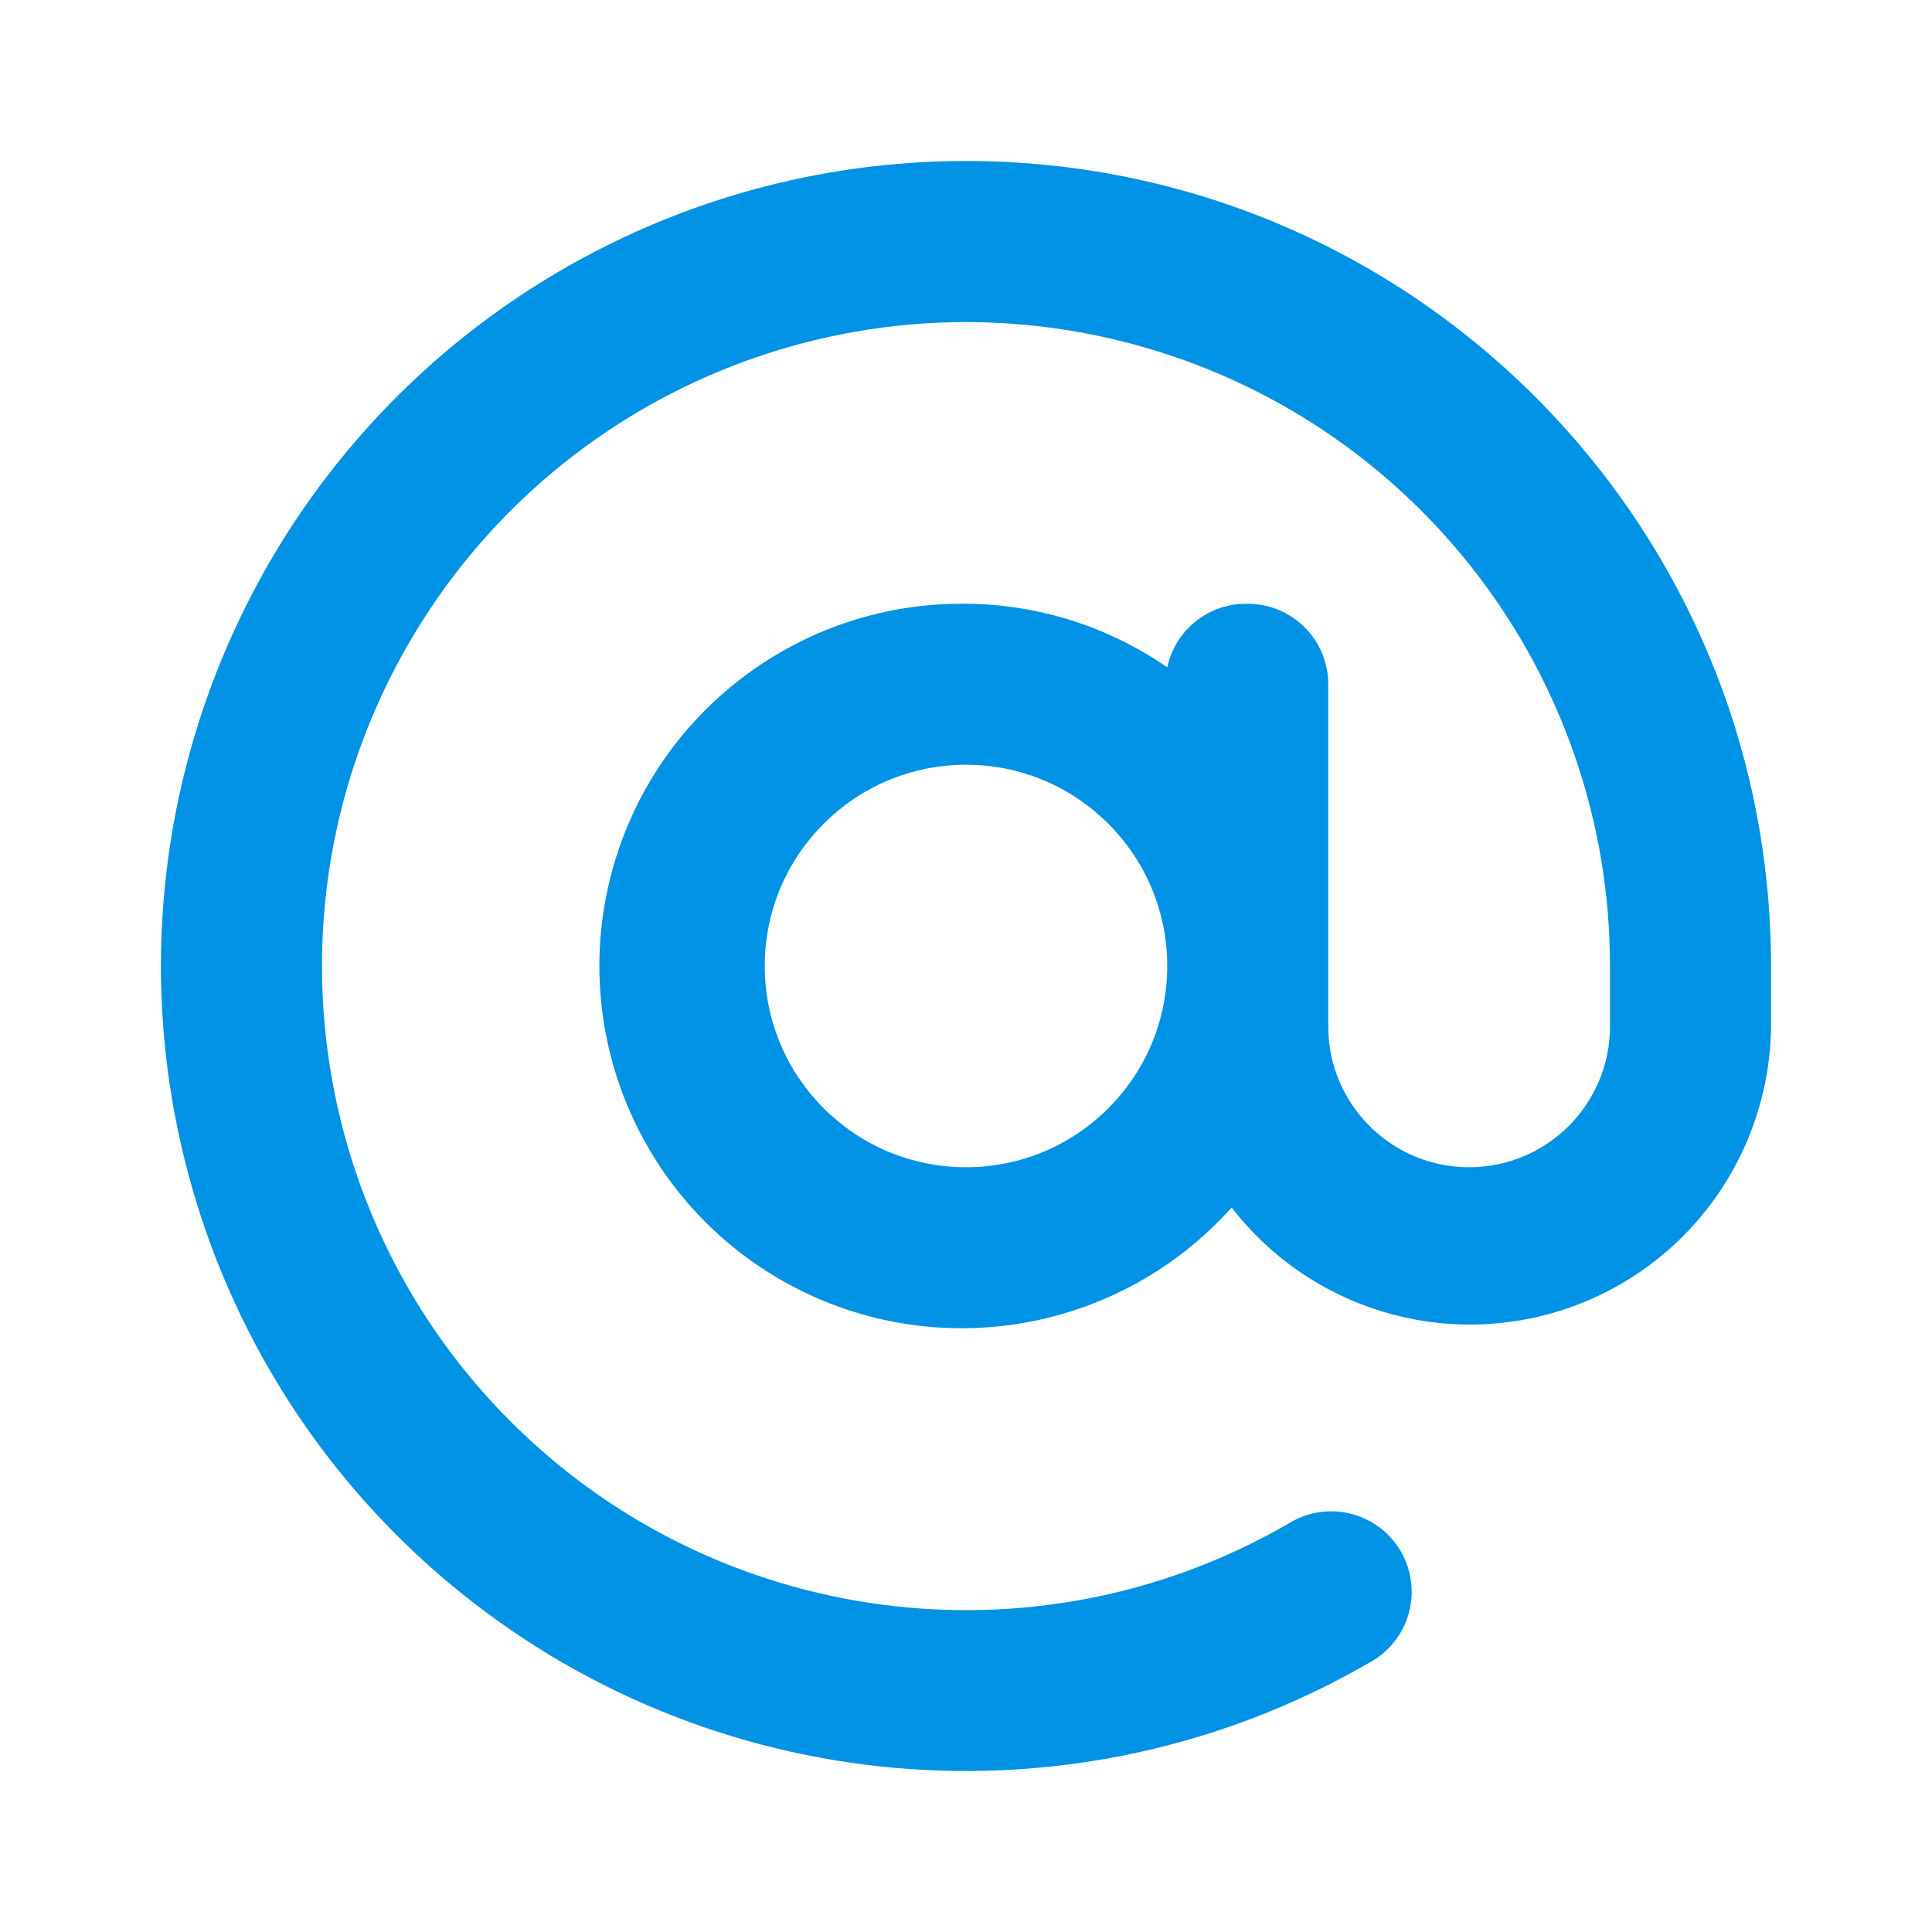
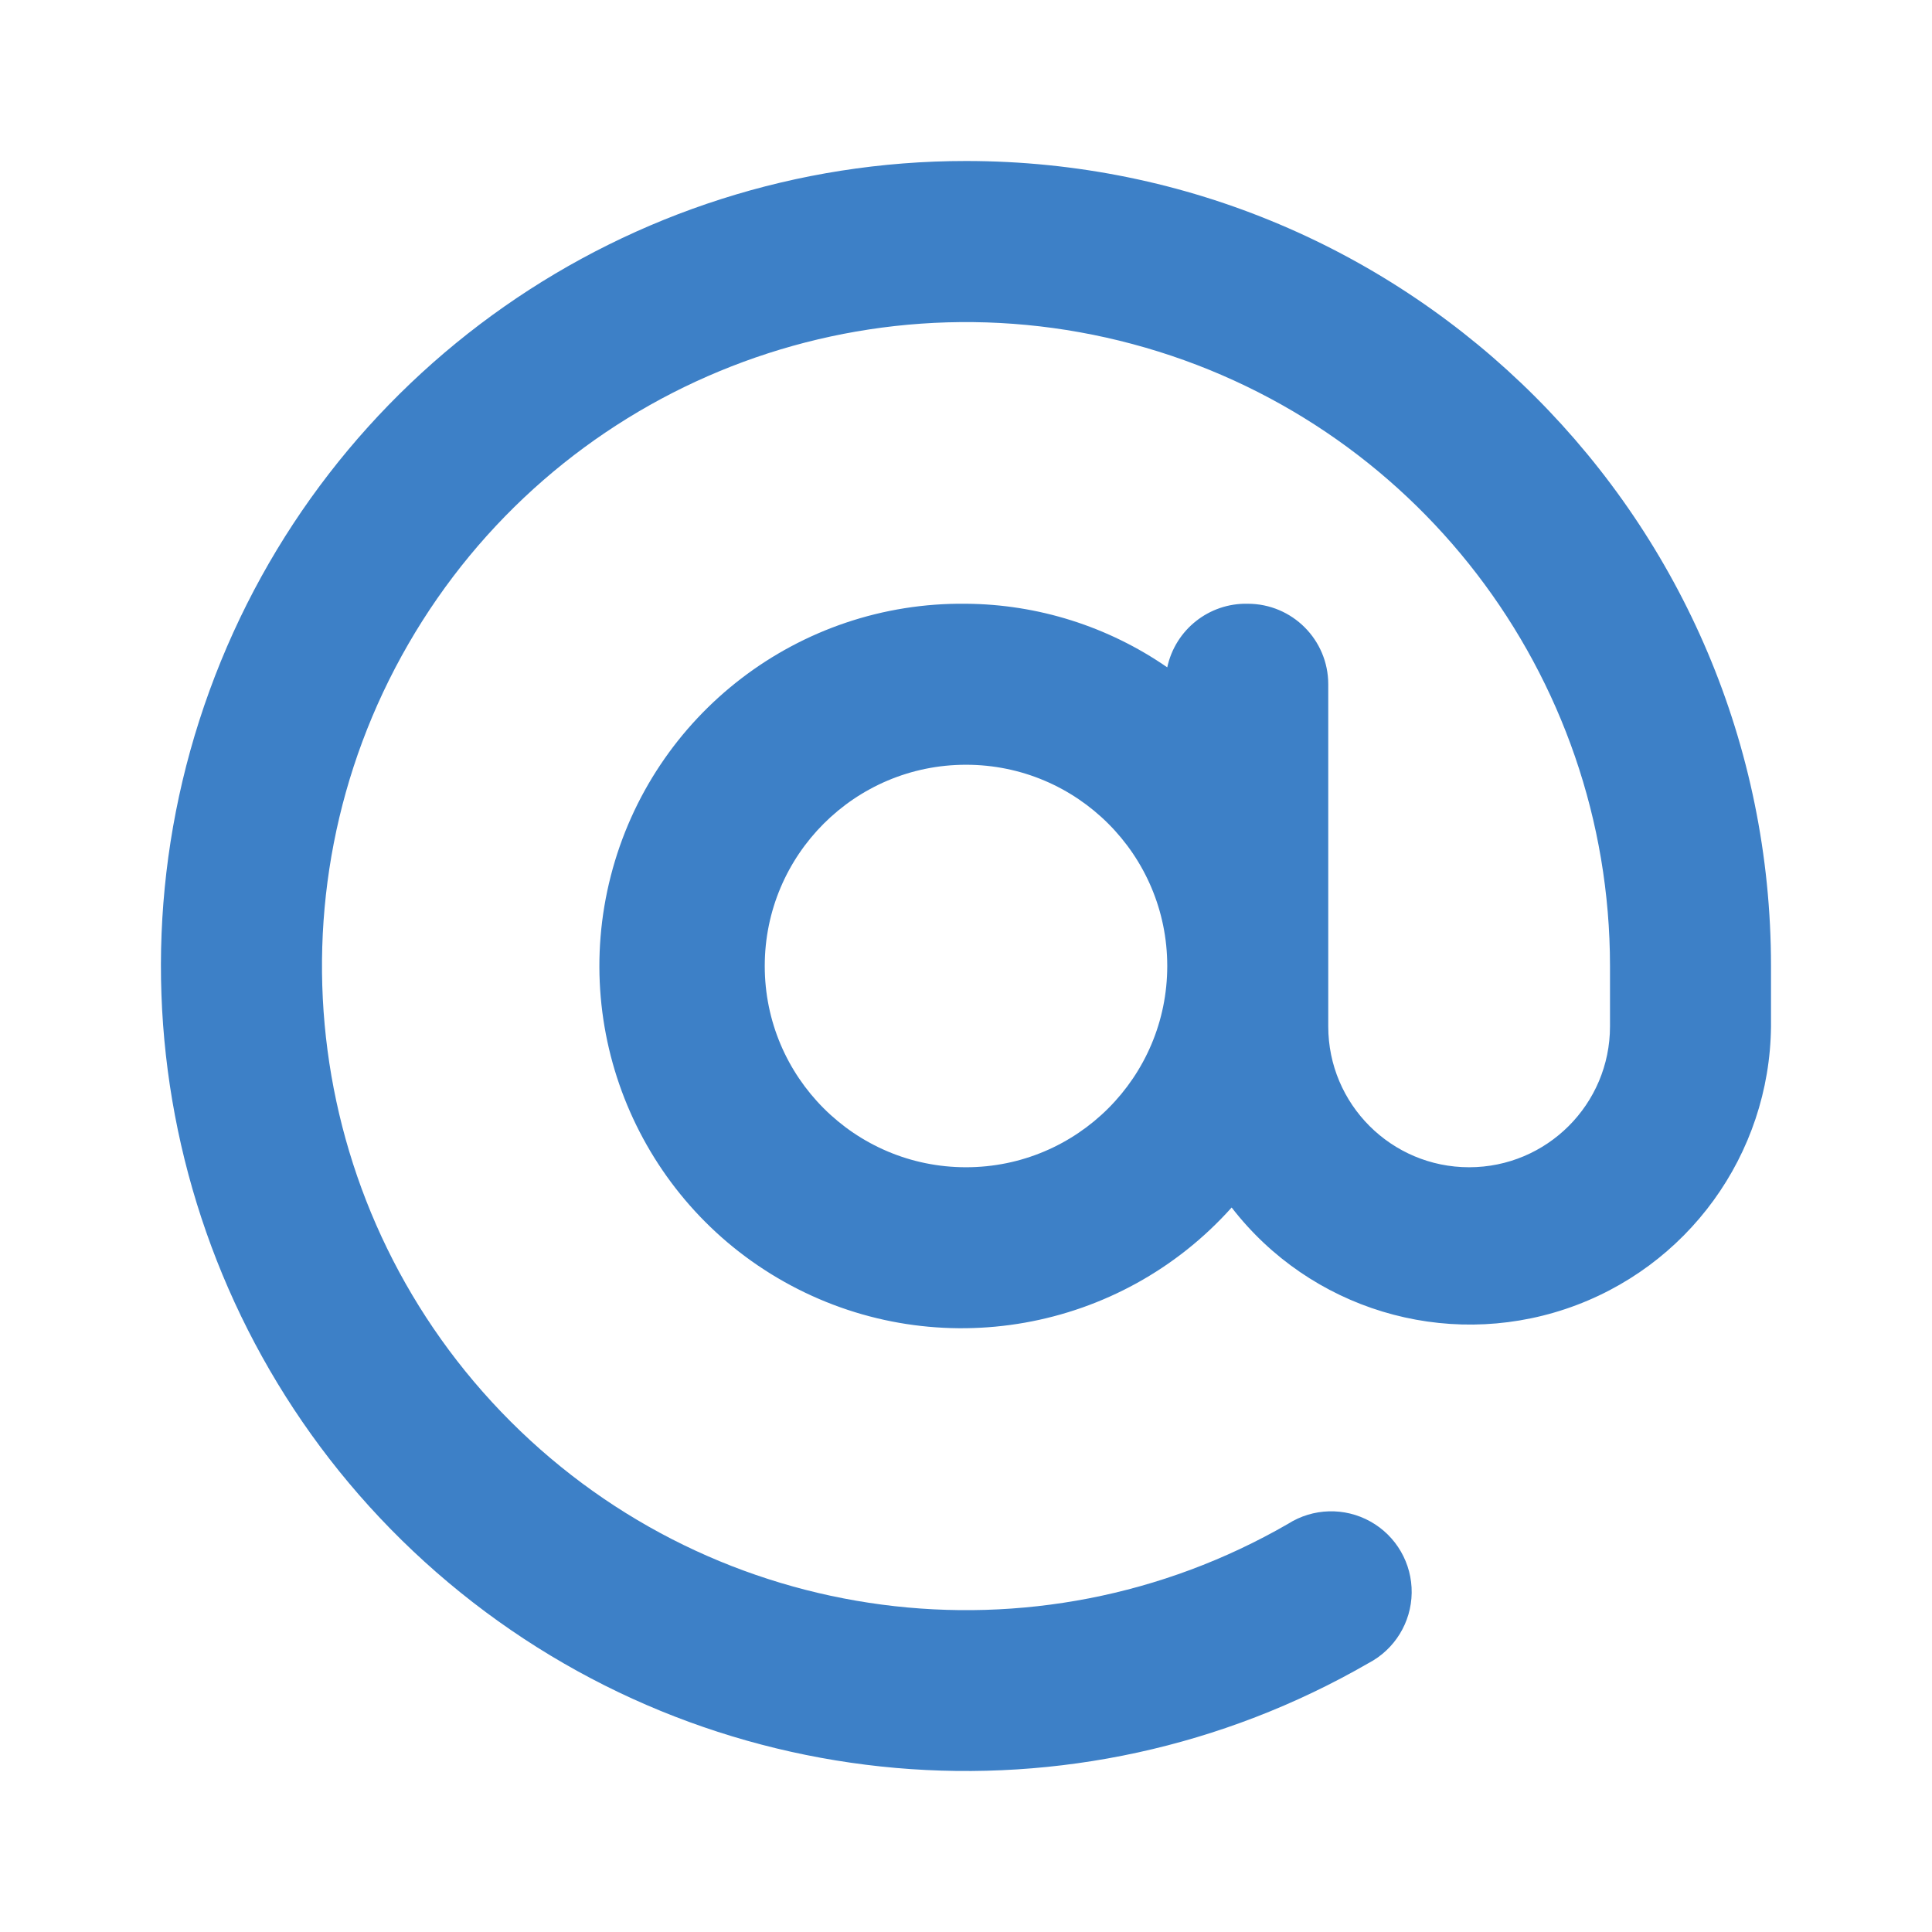
<svg xmlns="http://www.w3.org/2000/svg" viewBox="0 0 24 24">
-   <path fill="#0092E4" d="M12,2a10,10,0,1,0,5,18.66,1,1,0,1,0-1-1.73A8,8,0,1,1,20,12v.75a1.75,1.75,0,0,1-3.5,0V8.5a1,1,0,0,0-1-1,1,1,0,0,0-1,.79A4.45,4.45,0,0,0,12,7.5,4.5,4.5,0,1,0,15.3,15,3.74,3.74,0,0,0,22,12.75V12A10,10,0,0,0,12,2Zm0,12.5A2.5,2.5,0,1,1,14.5,12,2.5,2.5,0,0,1,12,14.5Z" />
+   <path fill="#3D80C7" d="M12,2a10,10,0,1,0,5,18.66,1,1,0,1,0-1-1.73A8,8,0,1,1,20,12v.75a1.75,1.75,0,0,1-3.5,0V8.5a1,1,0,0,0-1-1,1,1,0,0,0-1,.79A4.45,4.45,0,0,0,12,7.5,4.5,4.5,0,1,0,15.3,15,3.74,3.74,0,0,0,22,12.75V12A10,10,0,0,0,12,2Zm0,12.5A2.5,2.5,0,1,1,14.5,12,2.5,2.5,0,0,1,12,14.5Z" />
</svg>
